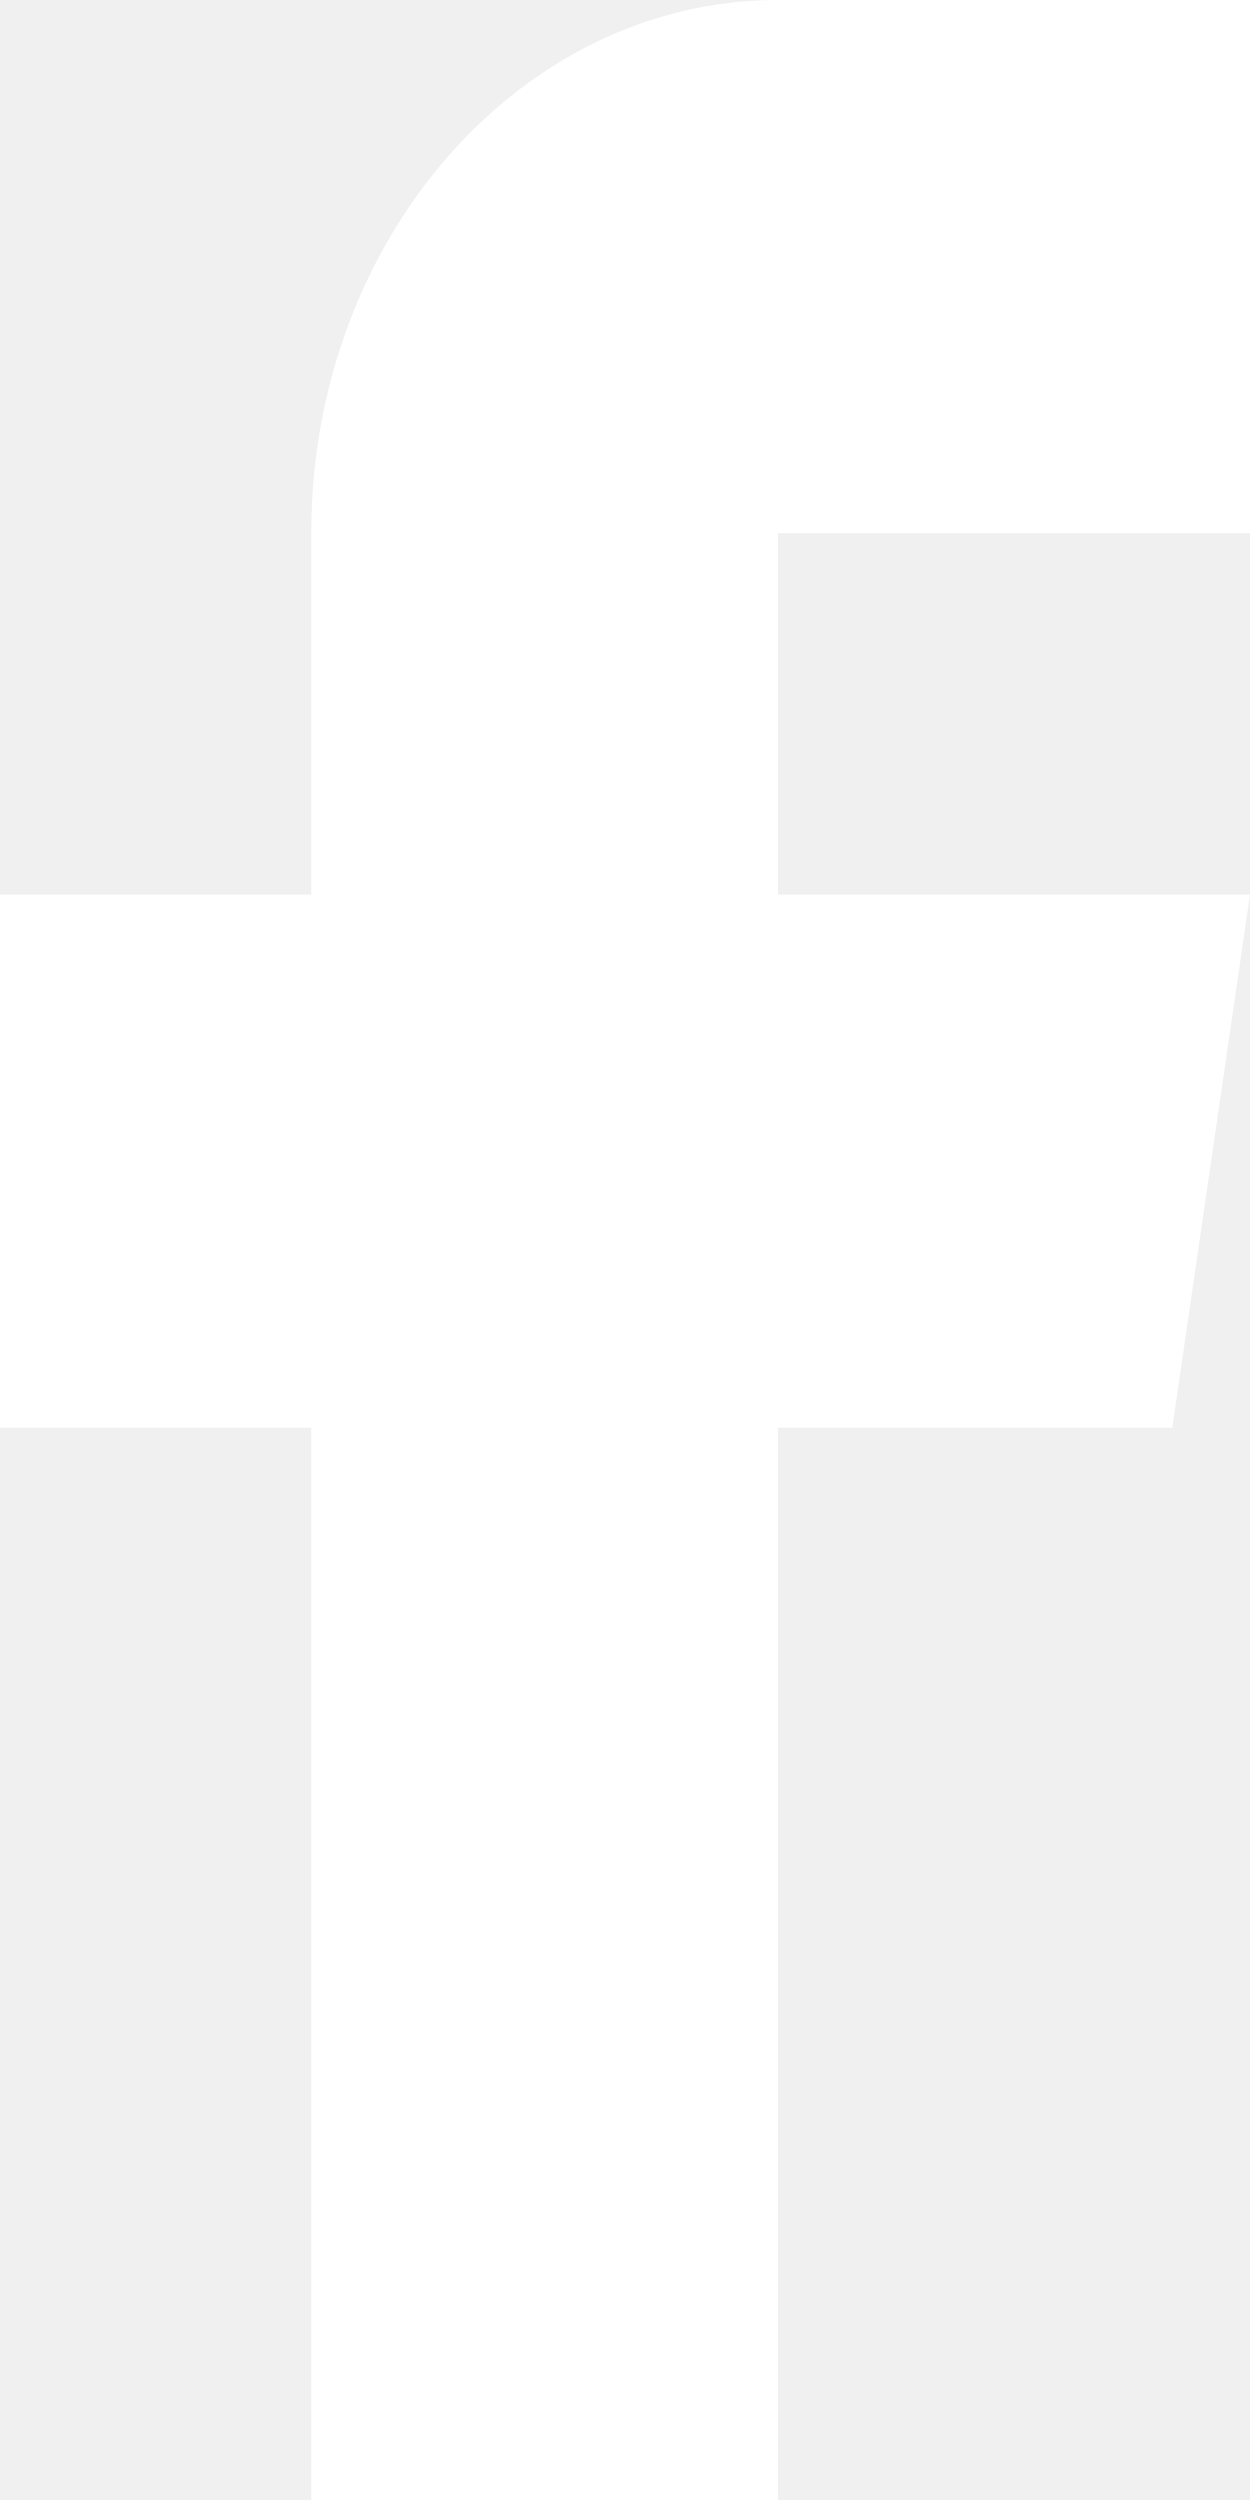
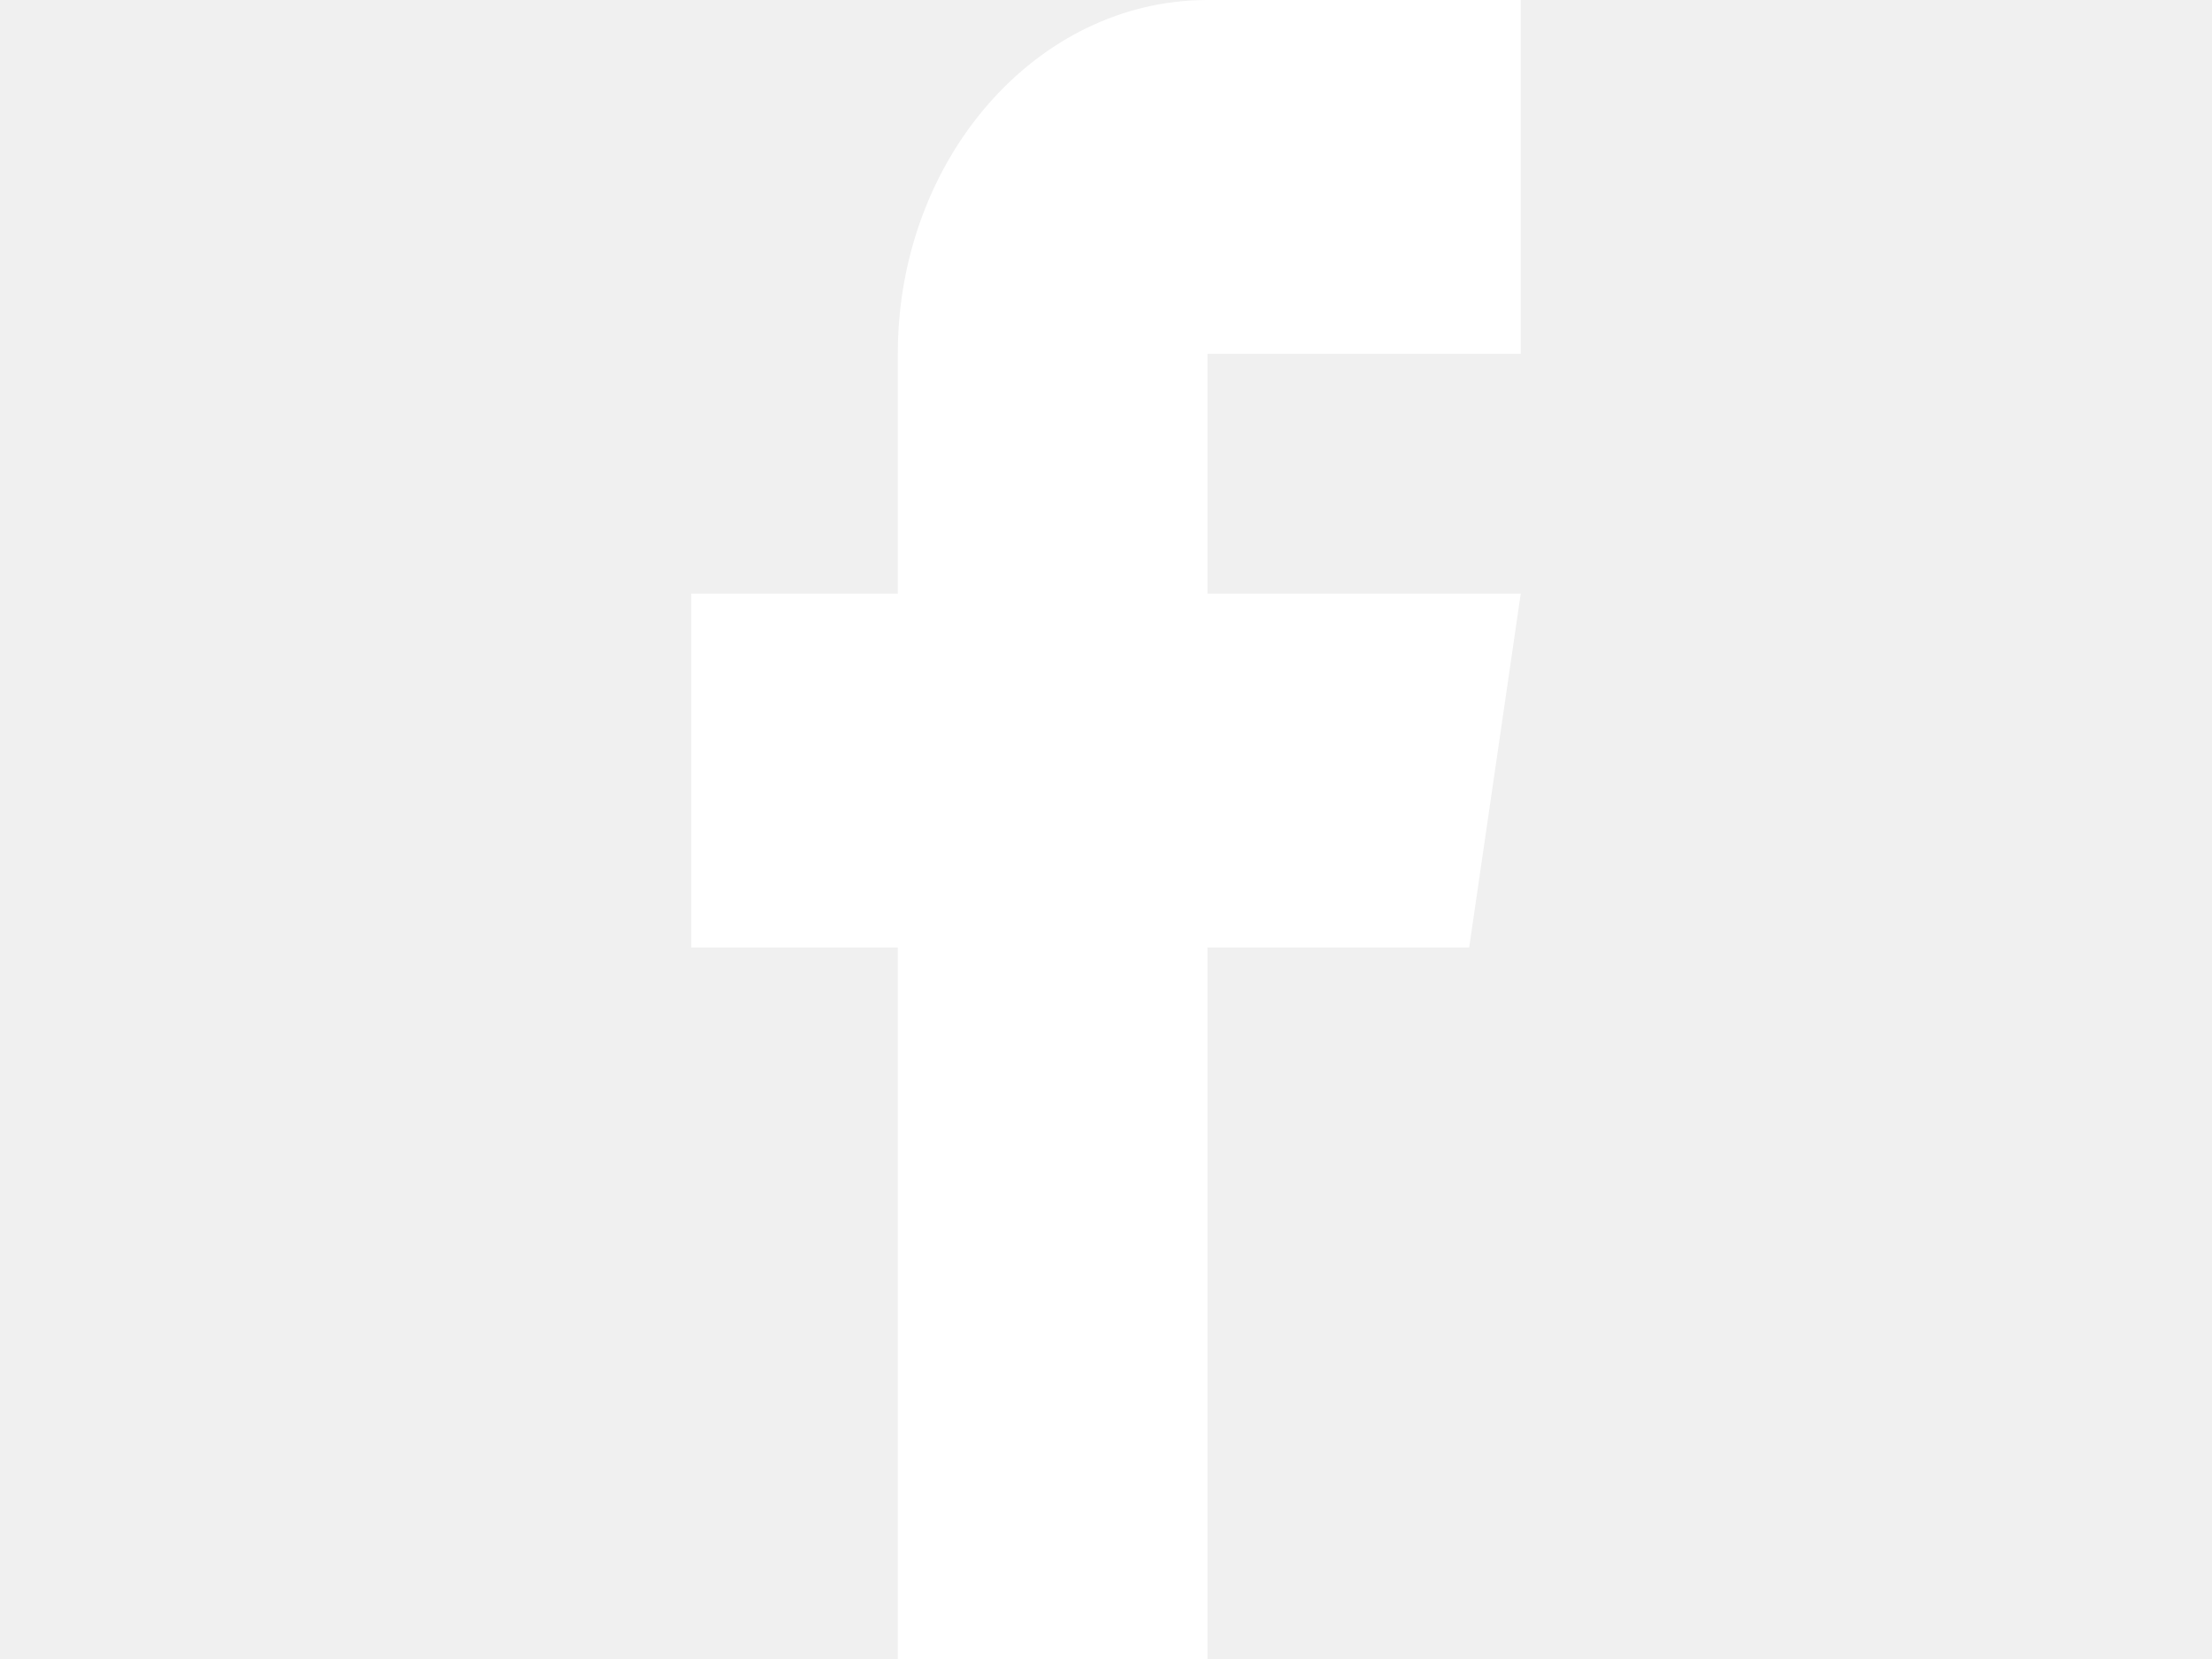
- <svg xmlns="http://www.w3.org/2000/svg" width="6" height="12" viewBox="0 0 6 12" fill="none">
+ <svg xmlns="http://www.w3.org/2000/svg" width="20" height="15" viewBox="0 0 6 12" fill="none">
  <path d="M1.494 6.853V12H3.734V6.853H5.627L6 4.294H3.734V2.559H6V0H3.734C2.499 0 1.494 1.148 1.494 2.559V4.294H0V6.853H1.494Z" fill="white" />
</svg>
